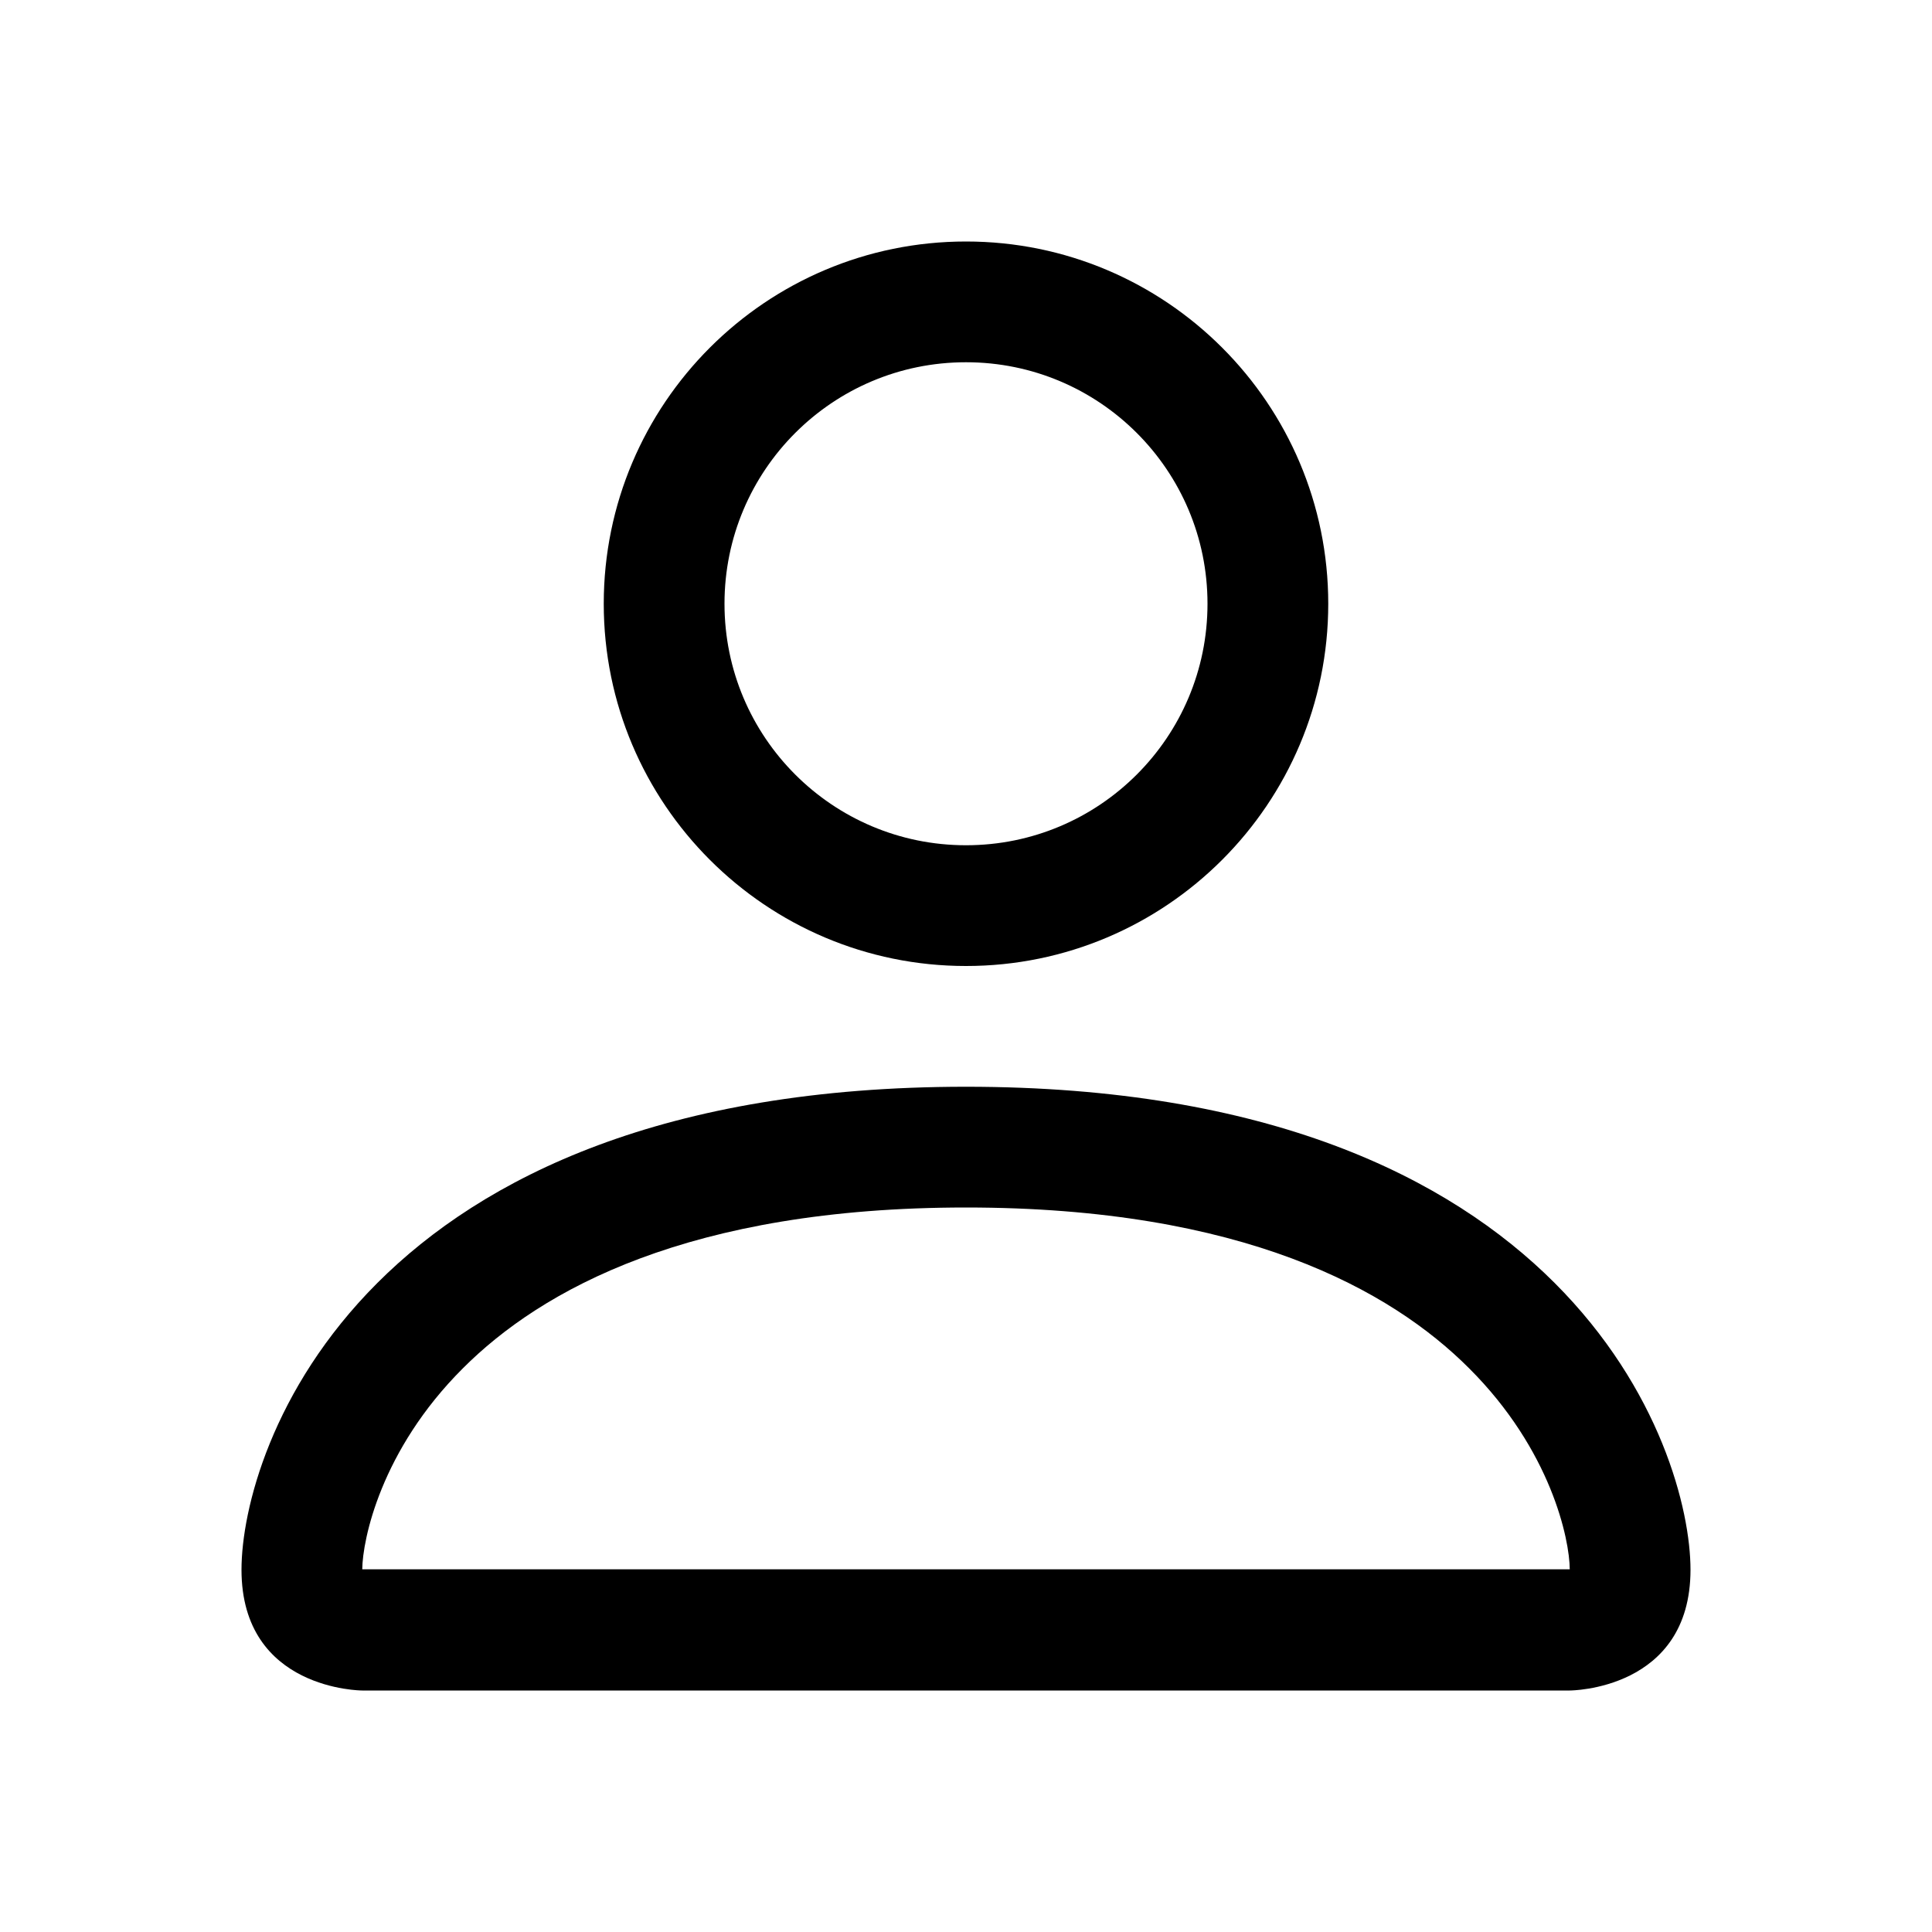
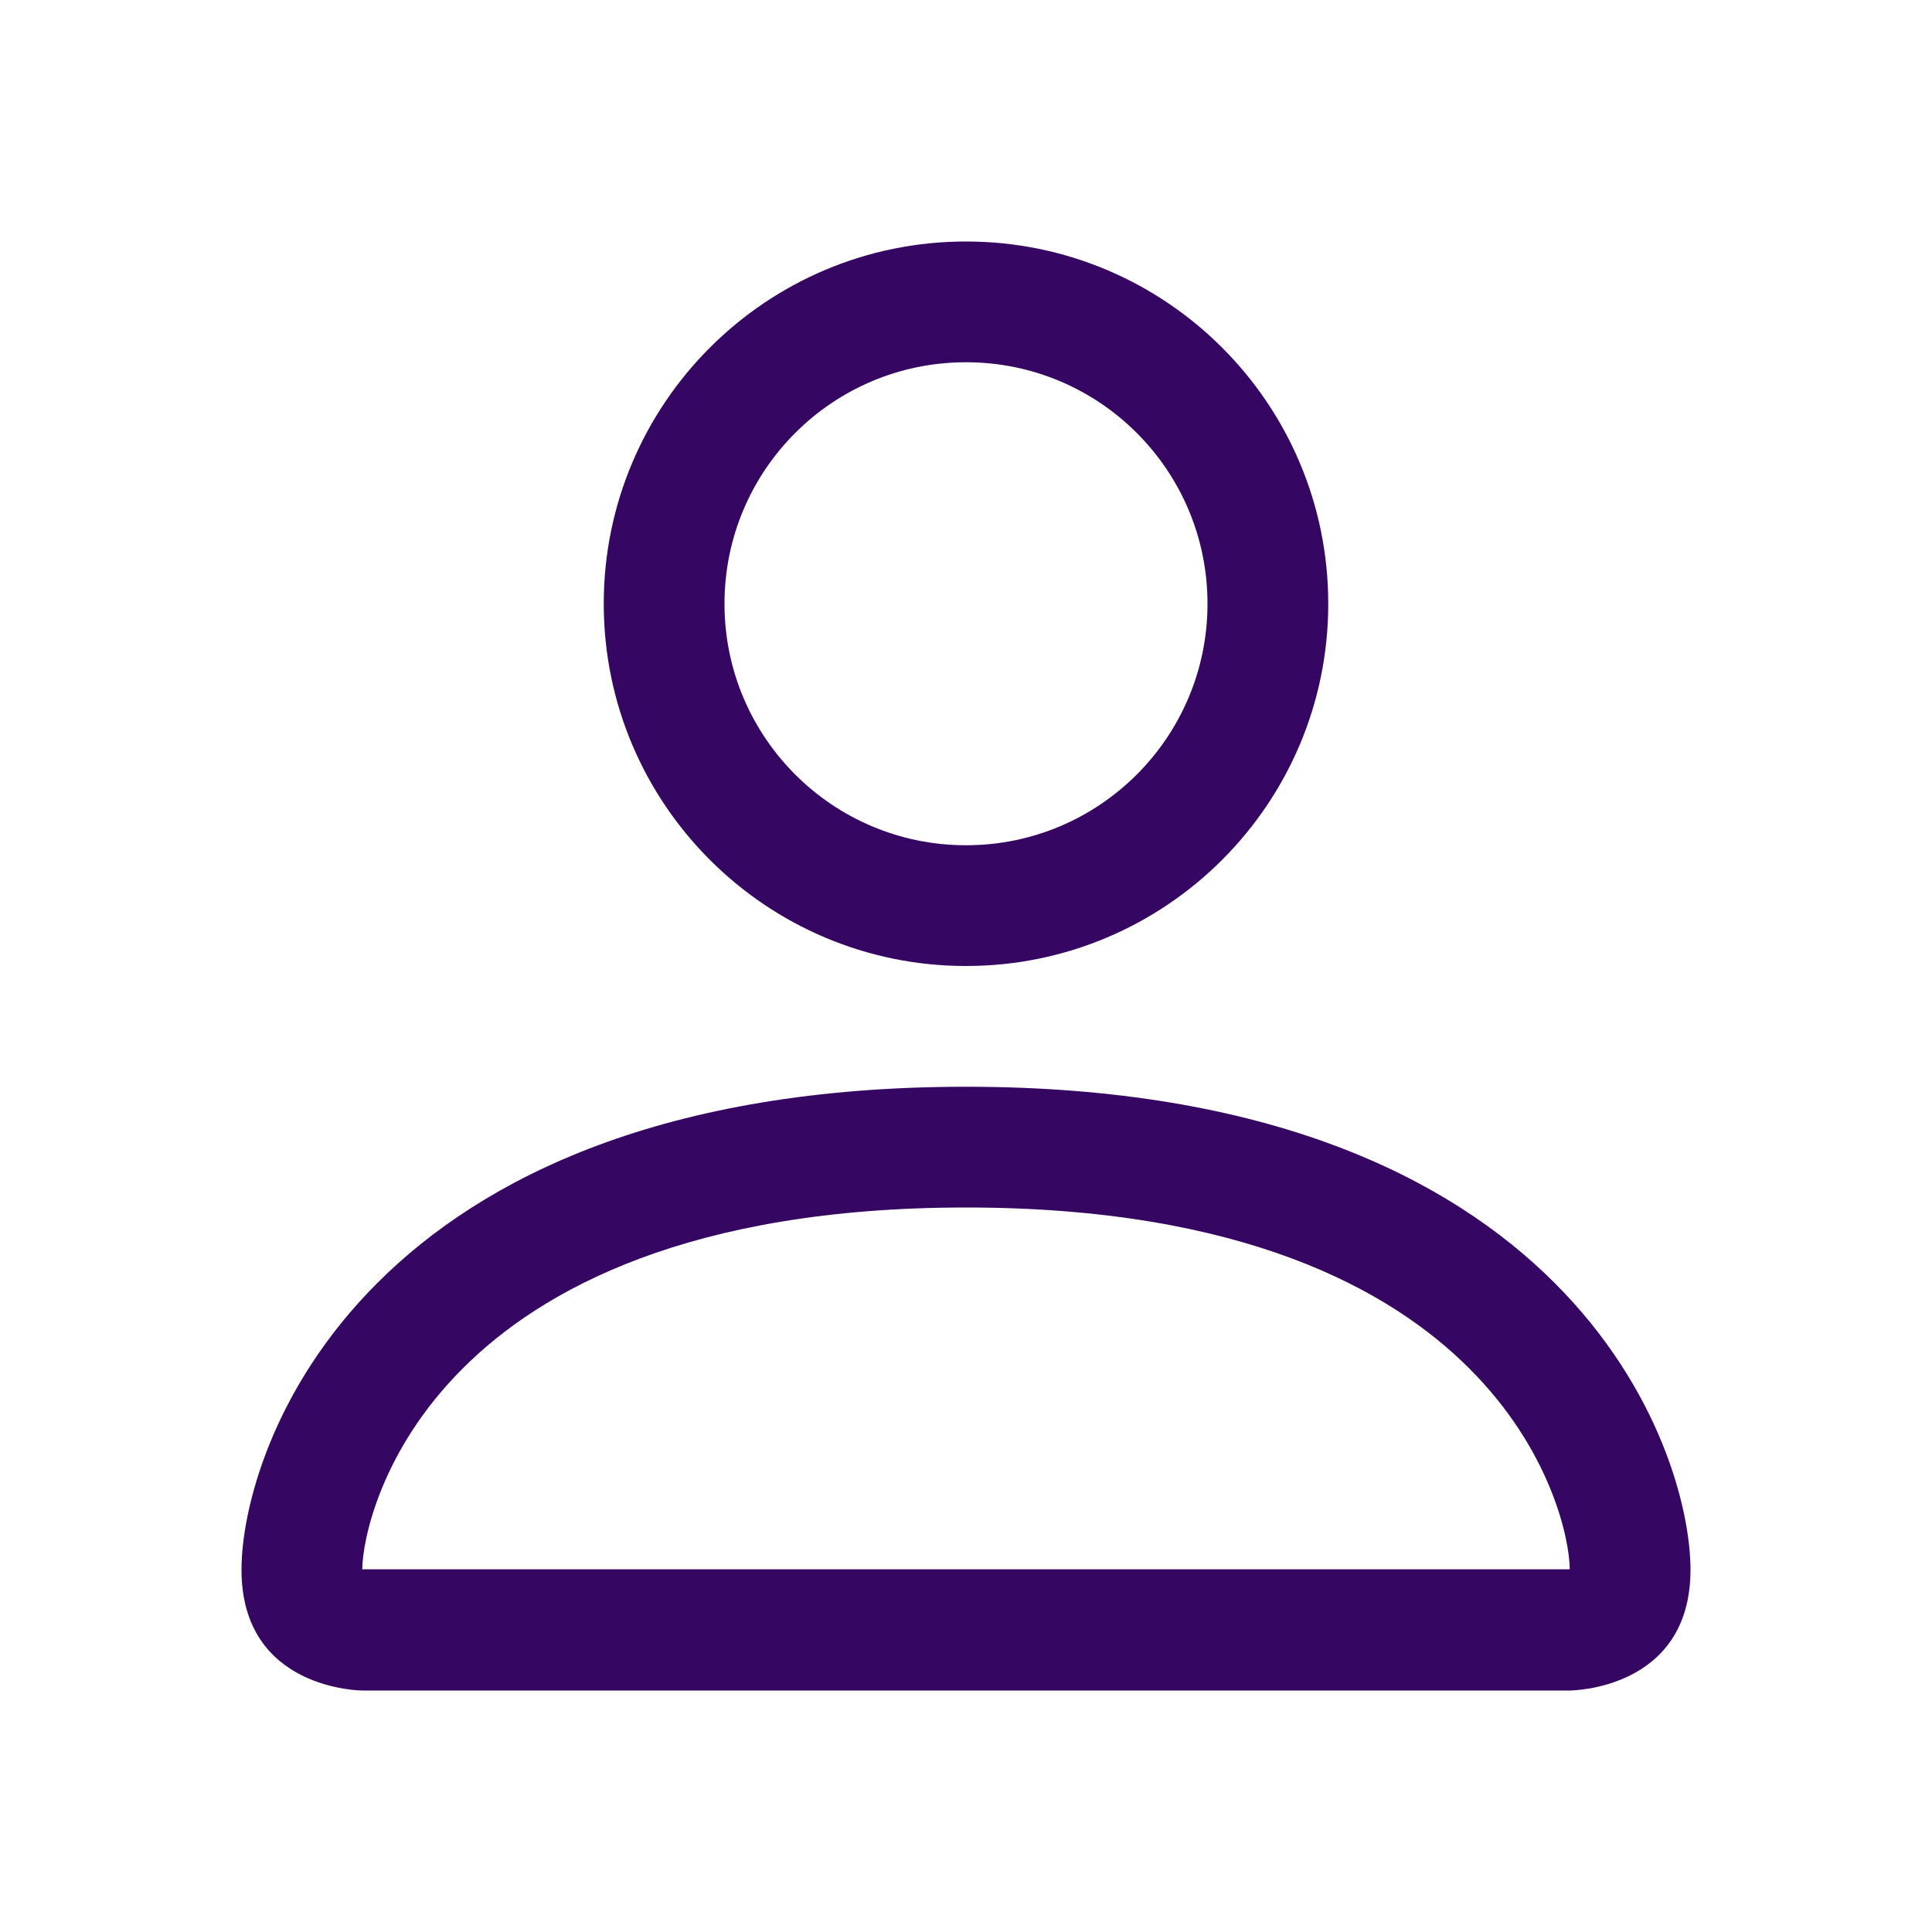
<svg xmlns="http://www.w3.org/2000/svg" width="60" height="60" version="1.1" viewBox="0 0 50 50">
-   <path d="M25 25c5.176 0 9.375-4.2 9.375-9.375 0-5.176-4.2-9.375-9.375-9.375-5.176 0-9.375 4.2-9.375 9.375 0 5.176 4.2 9.375 9.375 9.375Zm6.25-9.375a6.248 6.248 0 0 1-6.25 6.25 6.248 6.248 0 0 1-6.25-6.25A6.248 6.248 0 0 1 25 9.375a6.248 6.248 0 0 1 6.25 6.25Zm12.5 25c0 3.125-3.125 3.125-3.125 3.125H9.375s-3.125 0-3.125-3.125 3.125-12.5 18.75-12.5 18.75 9.375 18.75 12.5Zm-3.125-.012c-.004-.77-.48-3.082-2.602-5.199-2.035-2.039-5.87-4.164-13.023-4.164-7.156 0-10.988 2.125-13.023 4.164-2.122 2.117-2.594 4.43-2.602 5.2Zm0 0" fill="#000" fill-opacity="1" fill-rule="nonzero" />
+   <path d="M25 25c5.176 0 9.375-4.2 9.375-9.375 0-5.176-4.2-9.375-9.375-9.375-5.176 0-9.375 4.2-9.375 9.375 0 5.176 4.2 9.375 9.375 9.375Zm6.25-9.375a6.248 6.248 0 0 1-6.25 6.25 6.248 6.248 0 0 1-6.25-6.25A6.248 6.248 0 0 1 25 9.375a6.248 6.248 0 0 1 6.25 6.25Zm12.5 25c0 3.125-3.125 3.125-3.125 3.125H9.375s-3.125 0-3.125-3.125 3.125-12.5 18.75-12.5 18.75 9.375 18.75 12.5Zm-3.125-.012c-.004-.77-.48-3.082-2.602-5.199-2.035-2.039-5.87-4.164-13.023-4.164-7.156 0-10.988 2.125-13.023 4.164-2.122 2.117-2.594 4.43-2.602 5.2Zm0 0" fill="rgb(53, 6, 98)" fill-opacity="1" fill-rule="nonzero" />
</svg>
